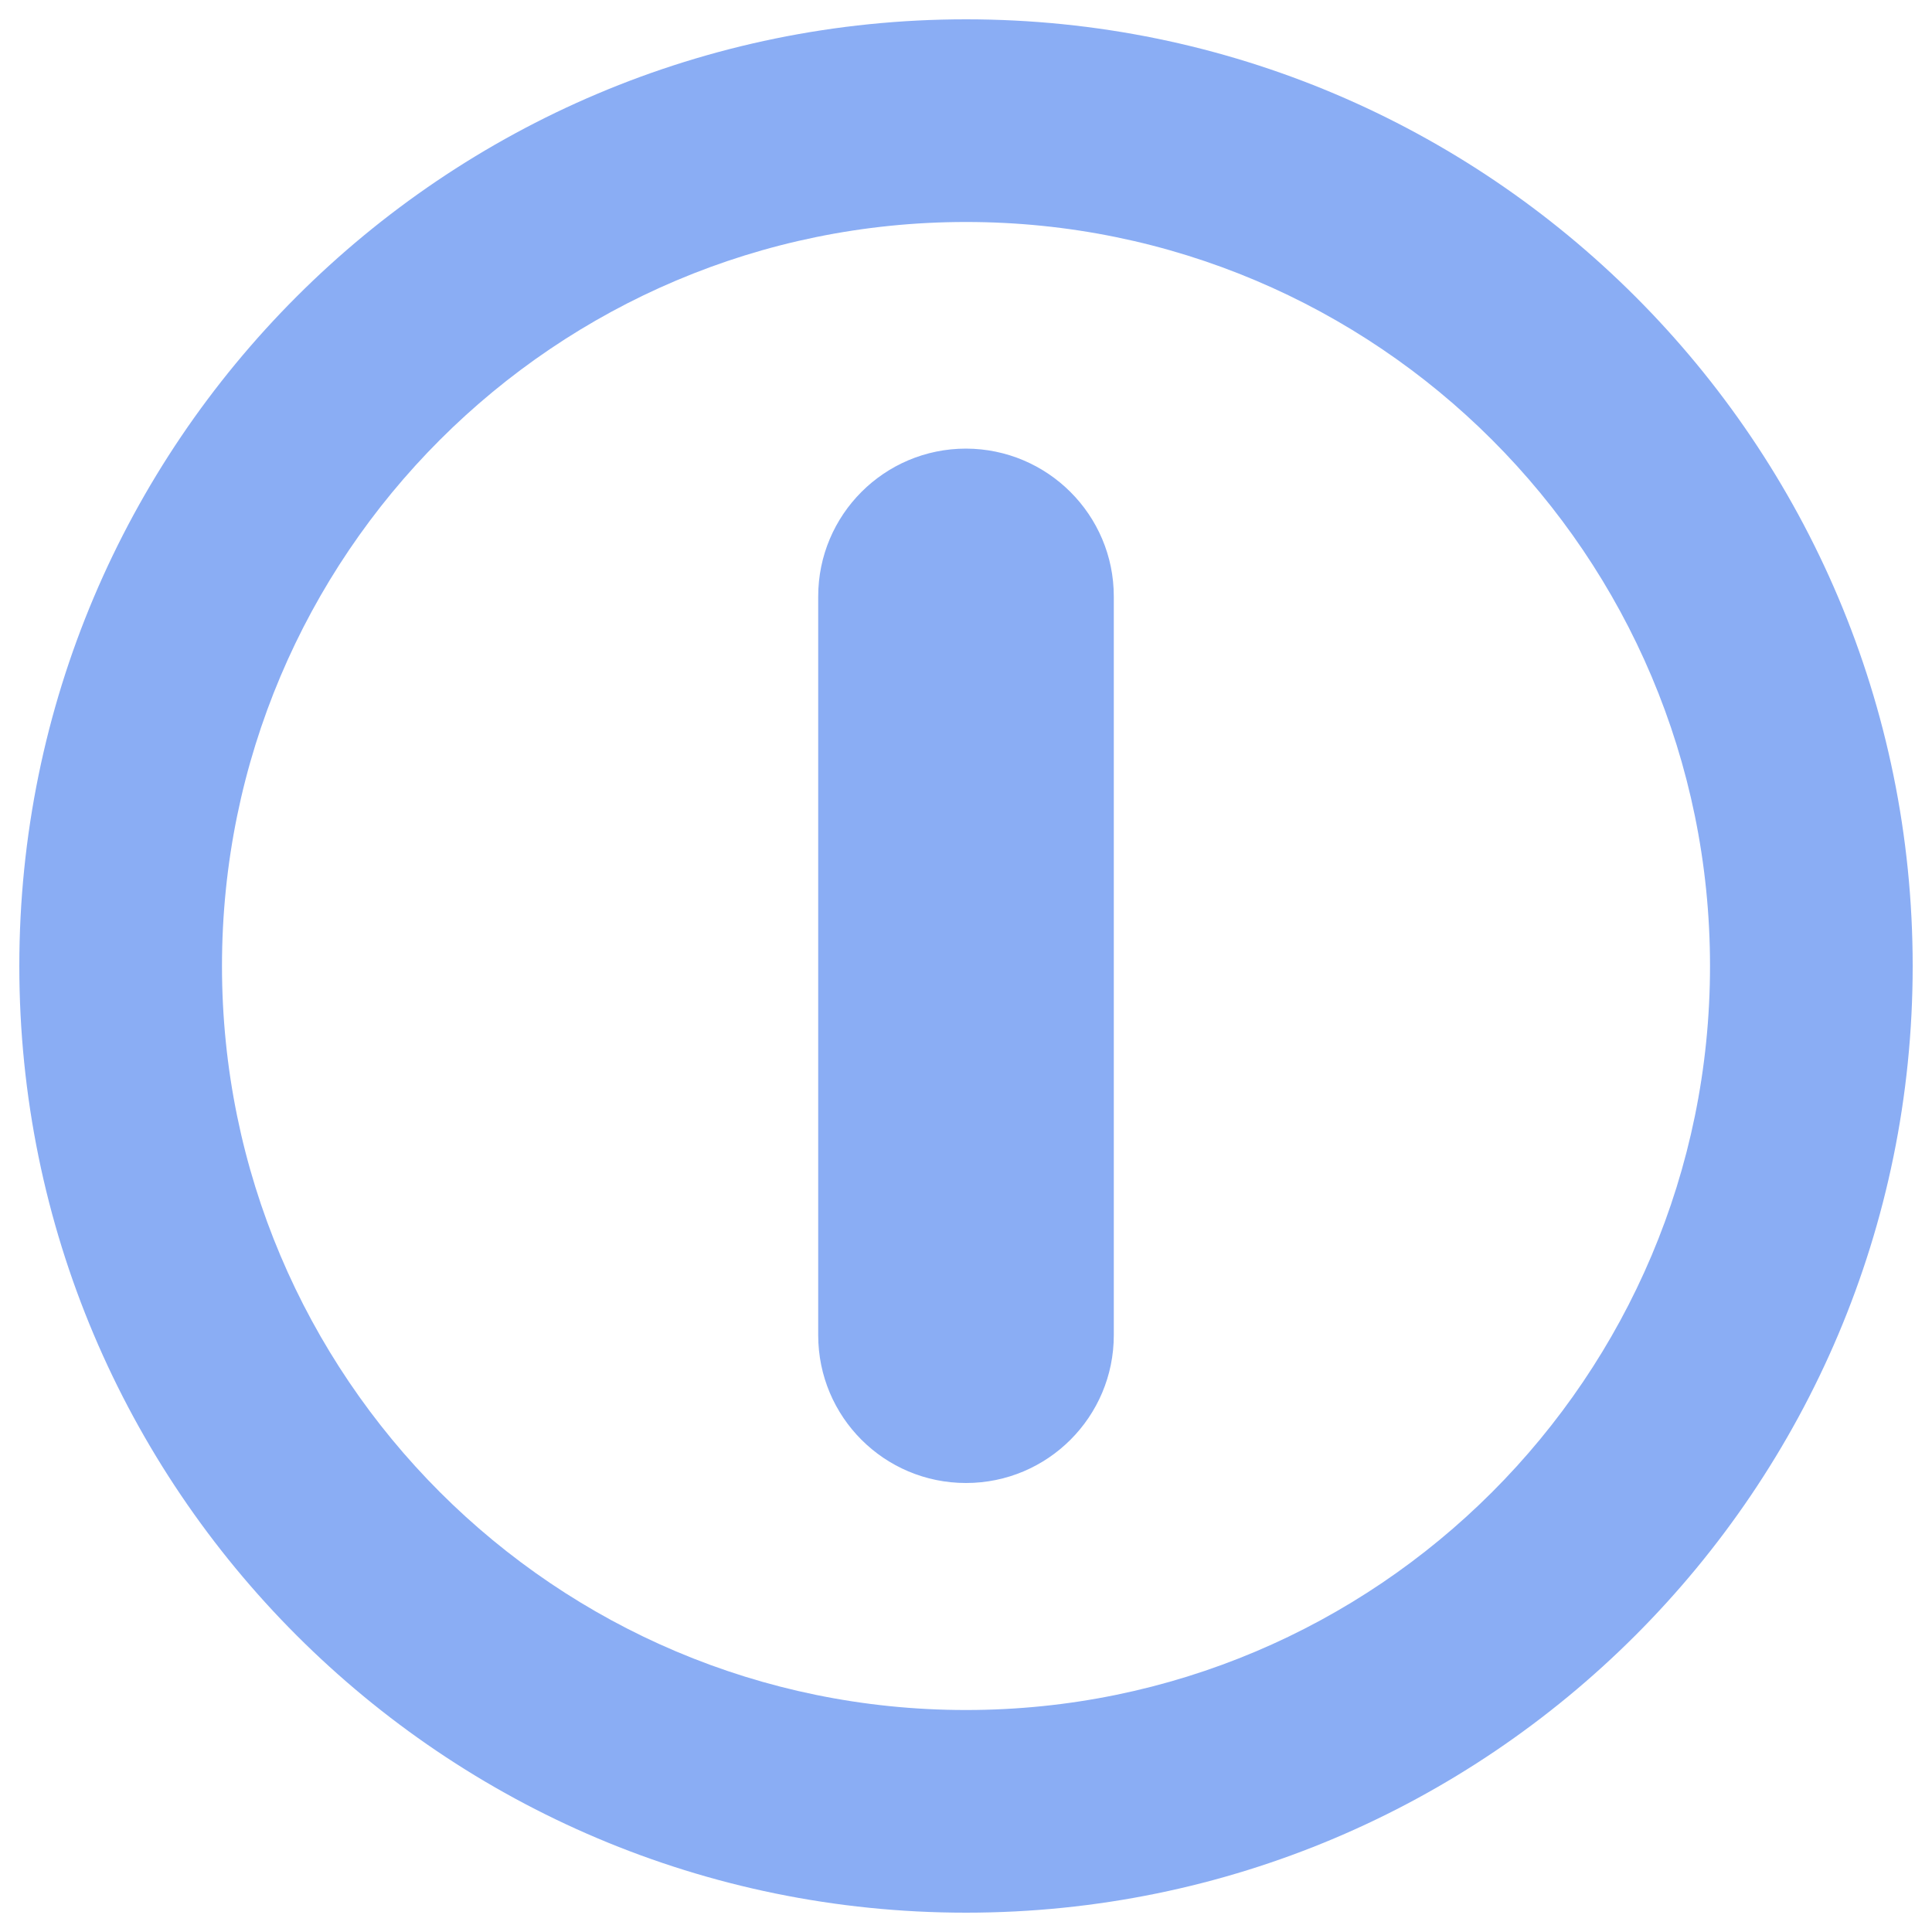
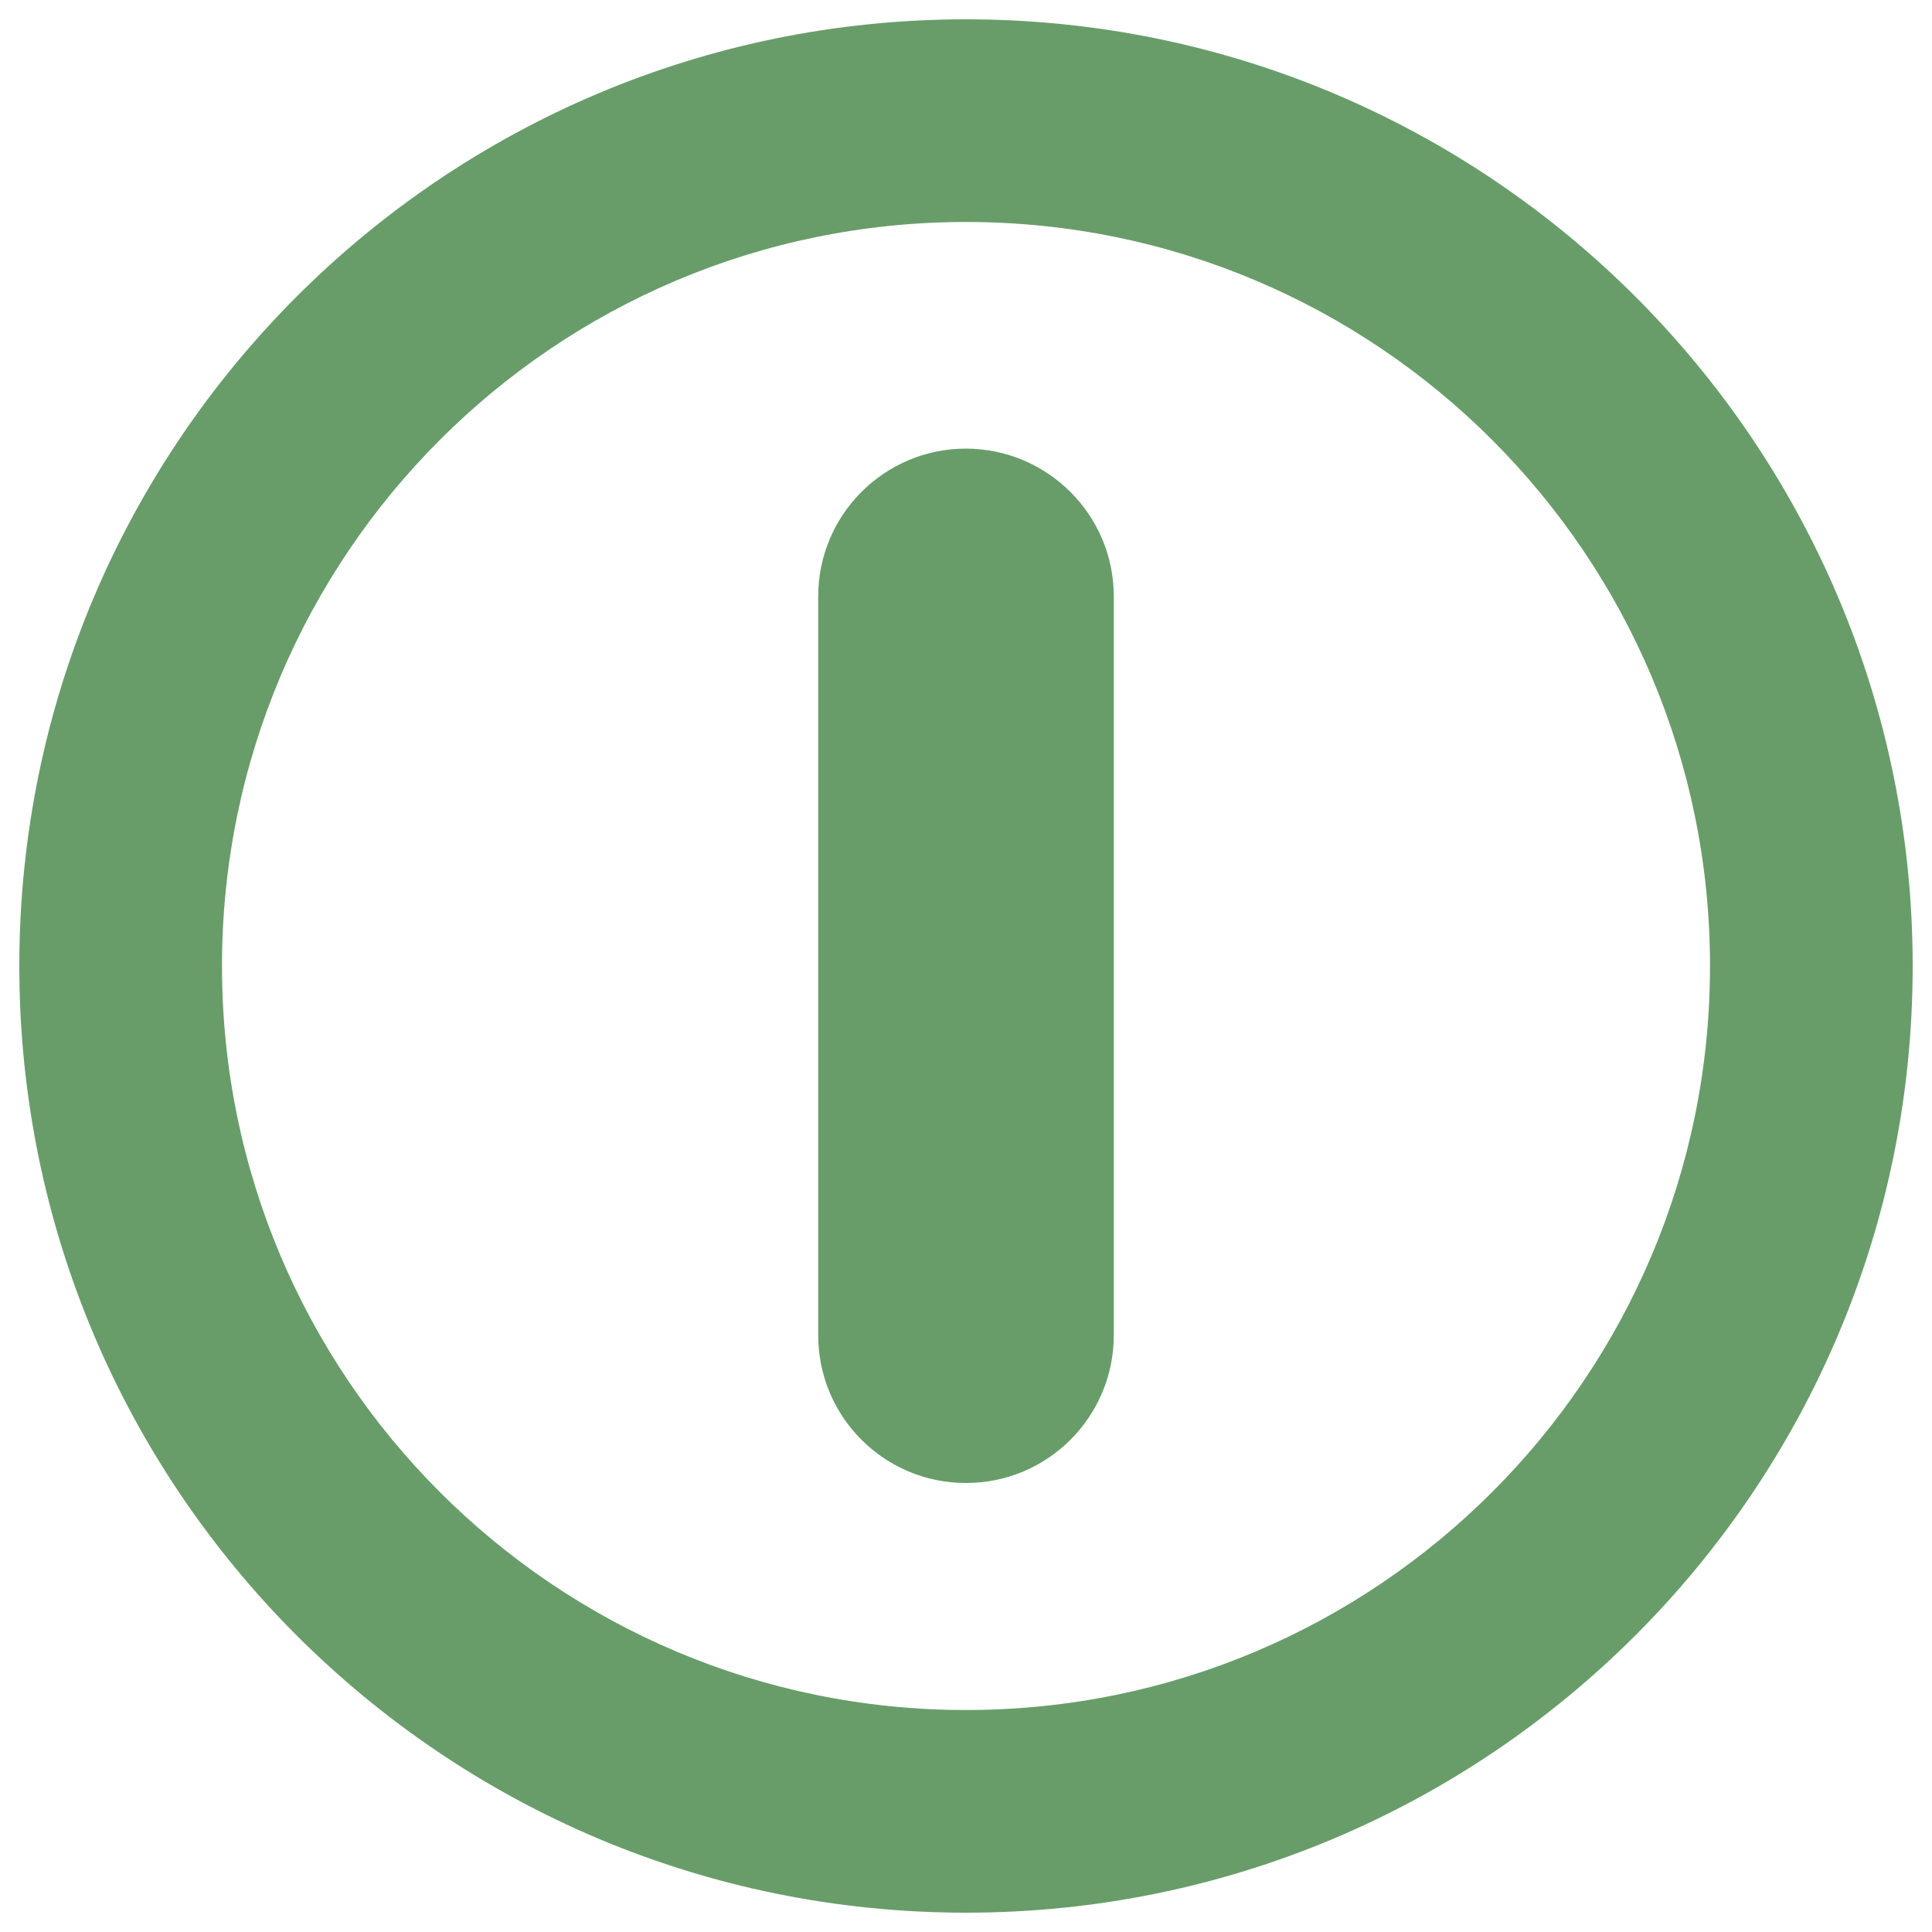
- <svg xmlns="http://www.w3.org/2000/svg" fill="#8aadf4" version="1.1" x="0px" y="0px" viewBox="0 0 1000 1000" enable-background="new 0 0 1000 1000" xml:space="preserve">
+ <svg xmlns="http://www.w3.org/2000/svg" fill="#689d6a" version="1.1" x="0px" y="0px" viewBox="0 0 1000 1000" enable-background="new 0 0 1000 1000" xml:space="preserve">
  <g>
    <g>
      <path d="M500,10C229.4,10,10,229.4,10,500s219.4,490,490,490s490-219.4,490-490S770.6,10,500,10z M500,885.1c-212.7,0-385.1-172.4-385.1-385.1S287.3,114.9,500,114.9S885.1,287.3,885.1,500S712.7,885.1,500,885.1z M576.5,308.7v382.4c0,42.2-34.2,76.5-76.5,76.5c-42.3,0-76.5-34.2-76.5-76.5V308.7c0-42.2,34.2-76.5,76.5-76.5C542.2,232.3,576.5,266.5,576.5,308.7z" />
    </g>
    <g />
    <g />
    <g />
    <g />
    <g />
    <g />
    <g />
    <g />
    <g />
    <g />
    <g />
    <g />
    <g />
    <g />
    <g />
  </g>
</svg>
